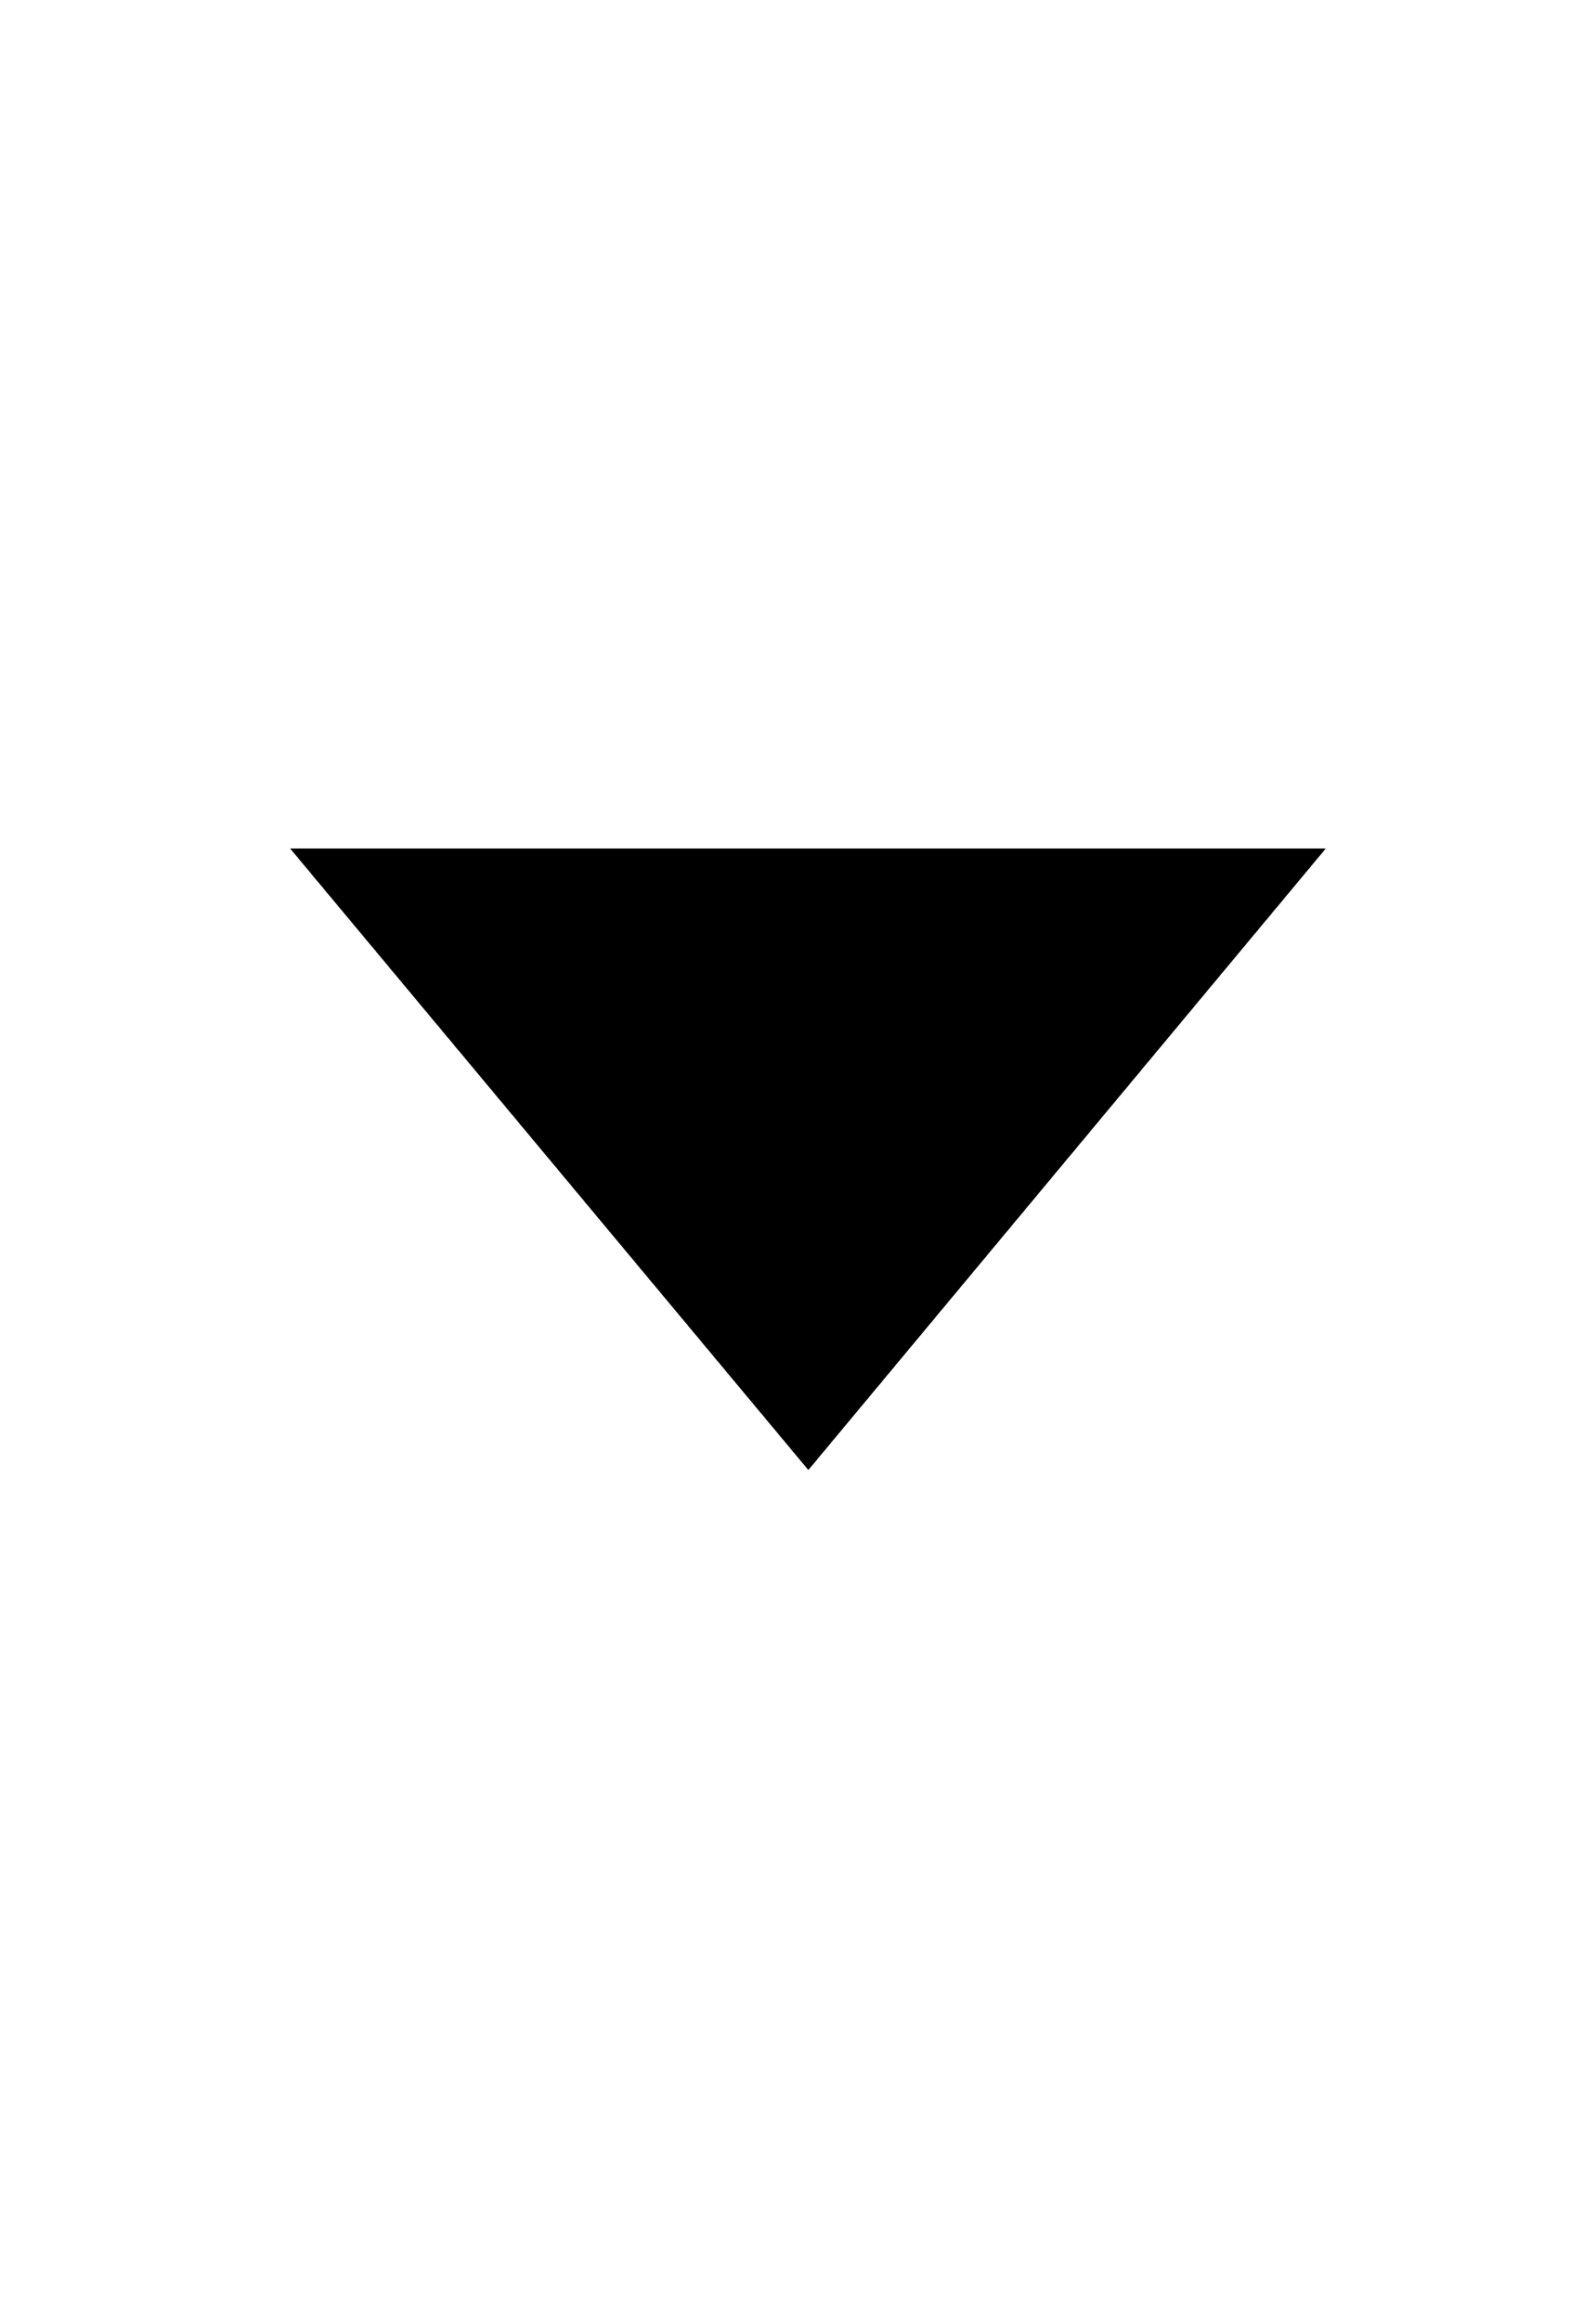
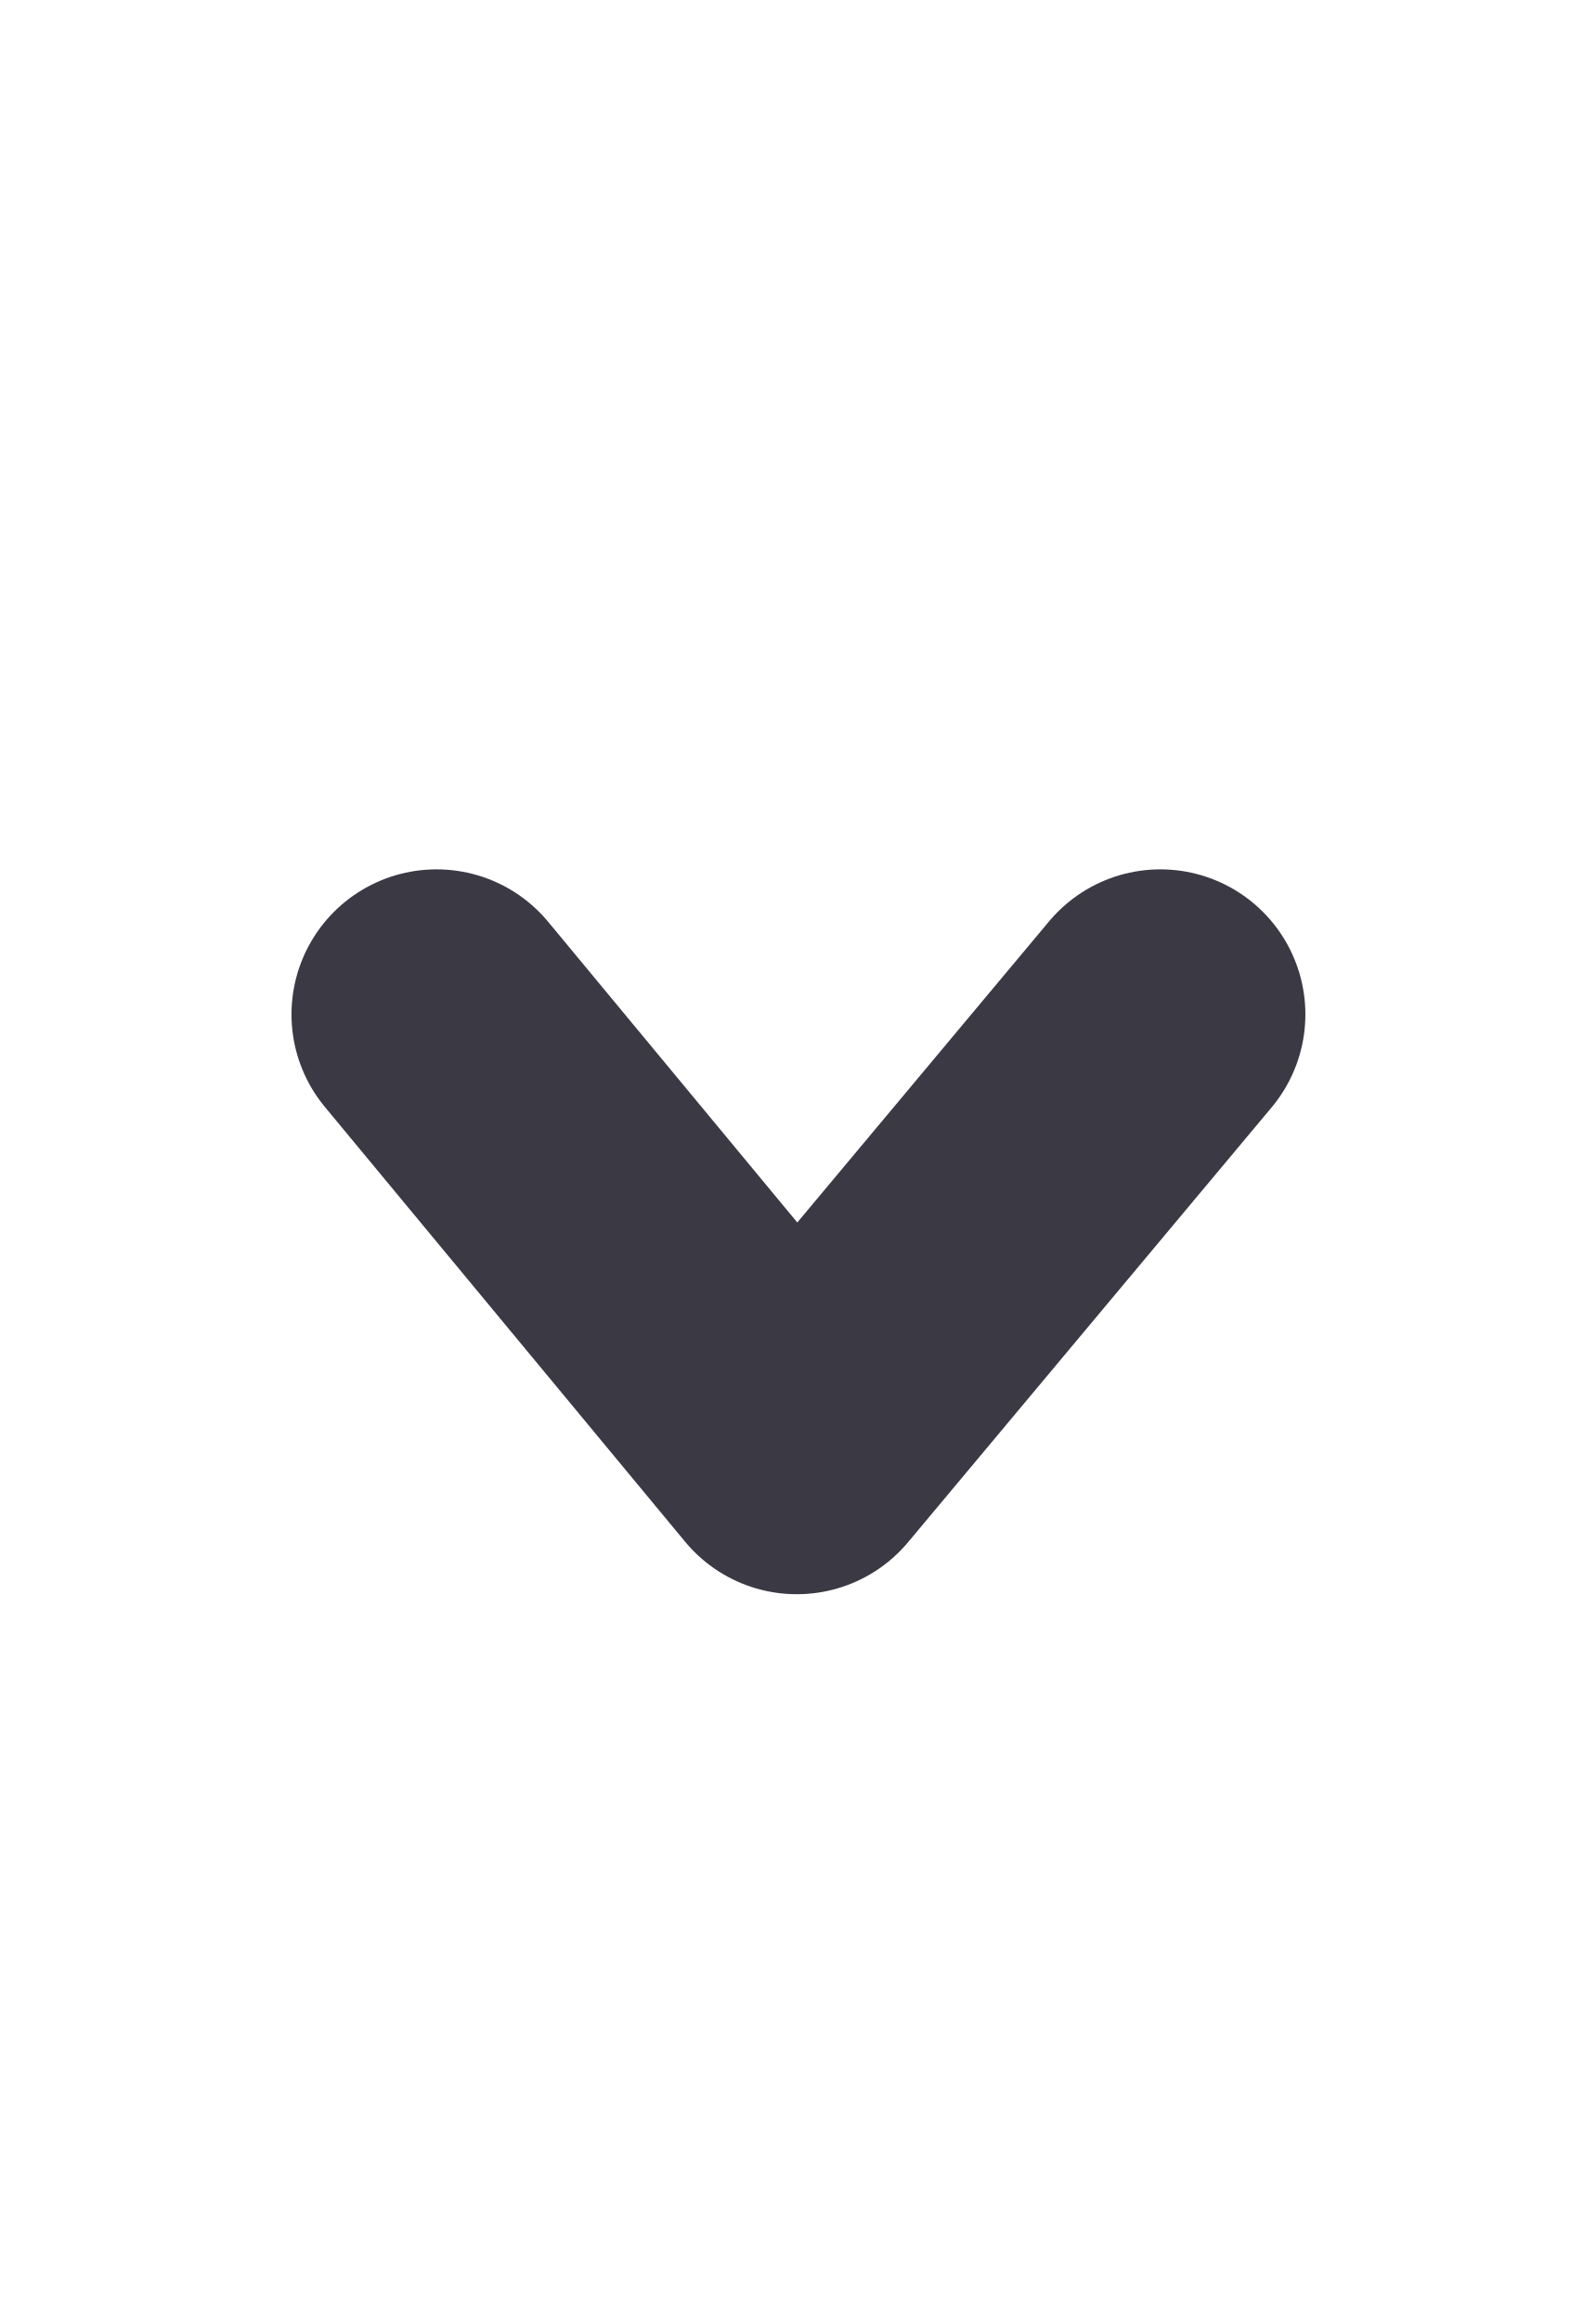
<svg xmlns="http://www.w3.org/2000/svg" width="11" height="16" version="1.1" viewBox="0 0 2.91 4.233">
  <g transform="translate(0 -292.77)">
-     <path d="m0.812 294.45h1.323l-0.661 0.794z" fill-rule="evenodd" stroke="#000" stroke-width=".265px" />
+     <path d="m0.796 294.62 0.657 0.793 0.663-0.793" fill="none" stroke="#3a3944" stroke-linecap="round" stroke-linejoin="round" stroke-width=".529" />
  </g>
</svg>
